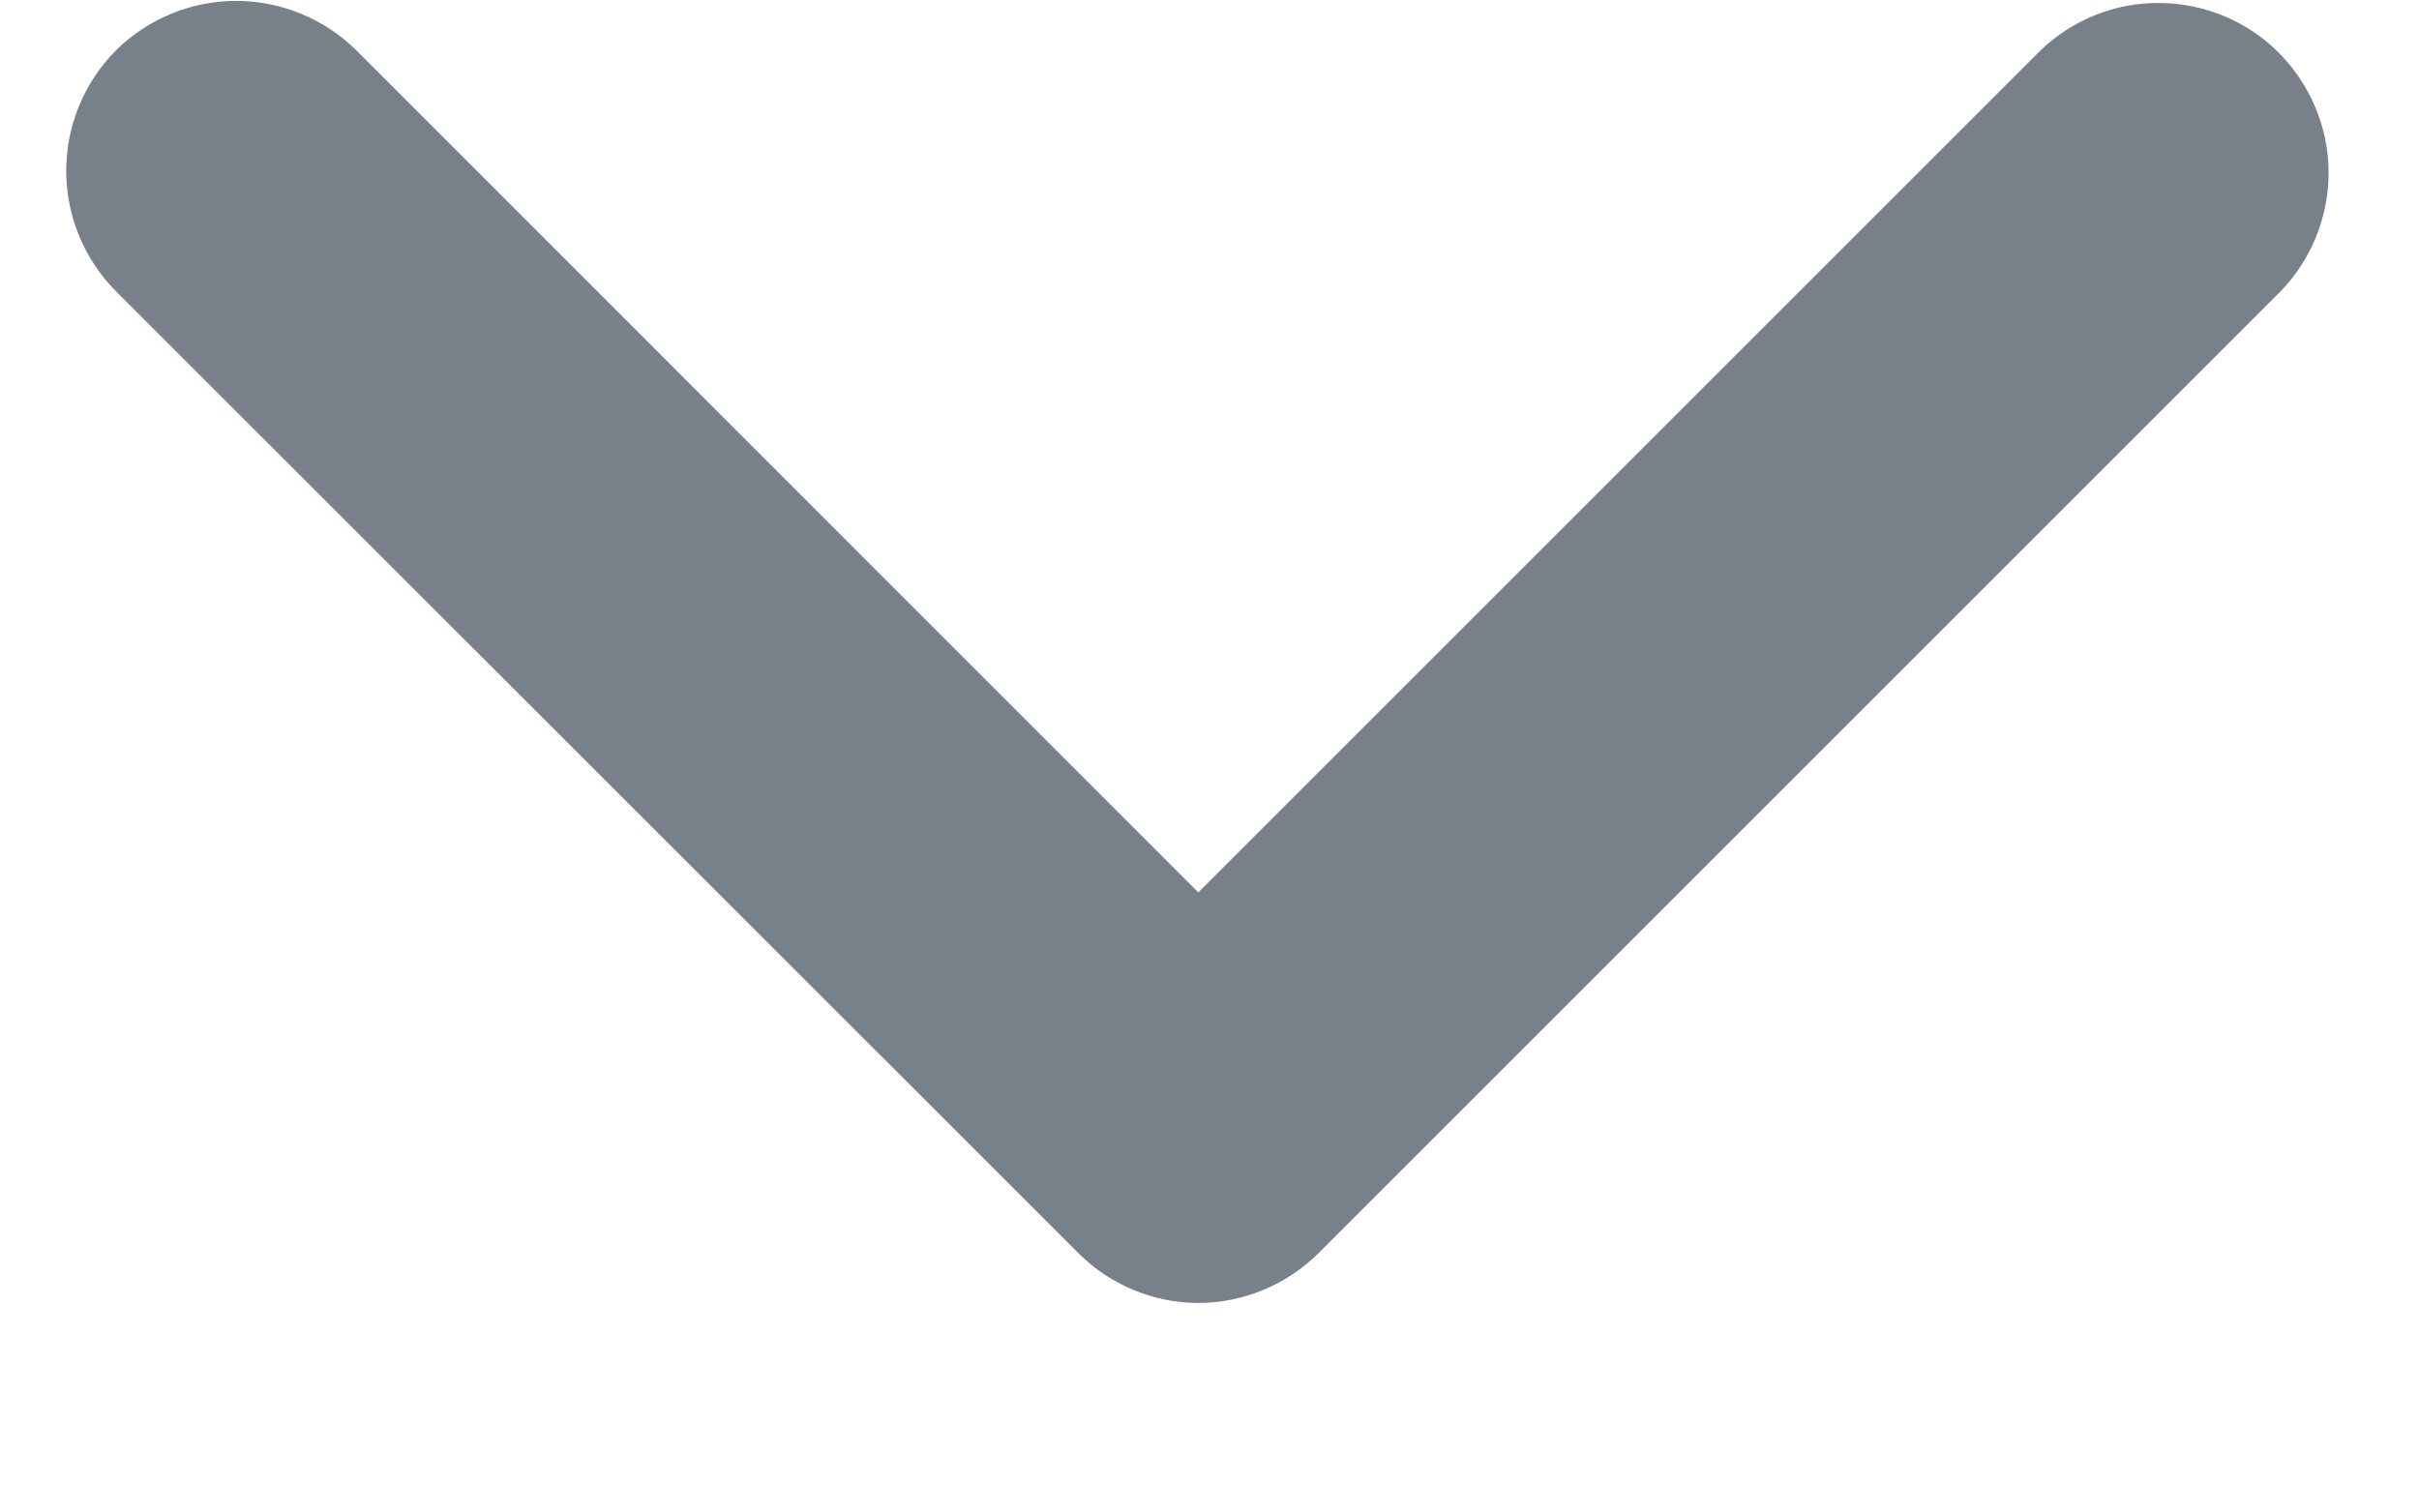
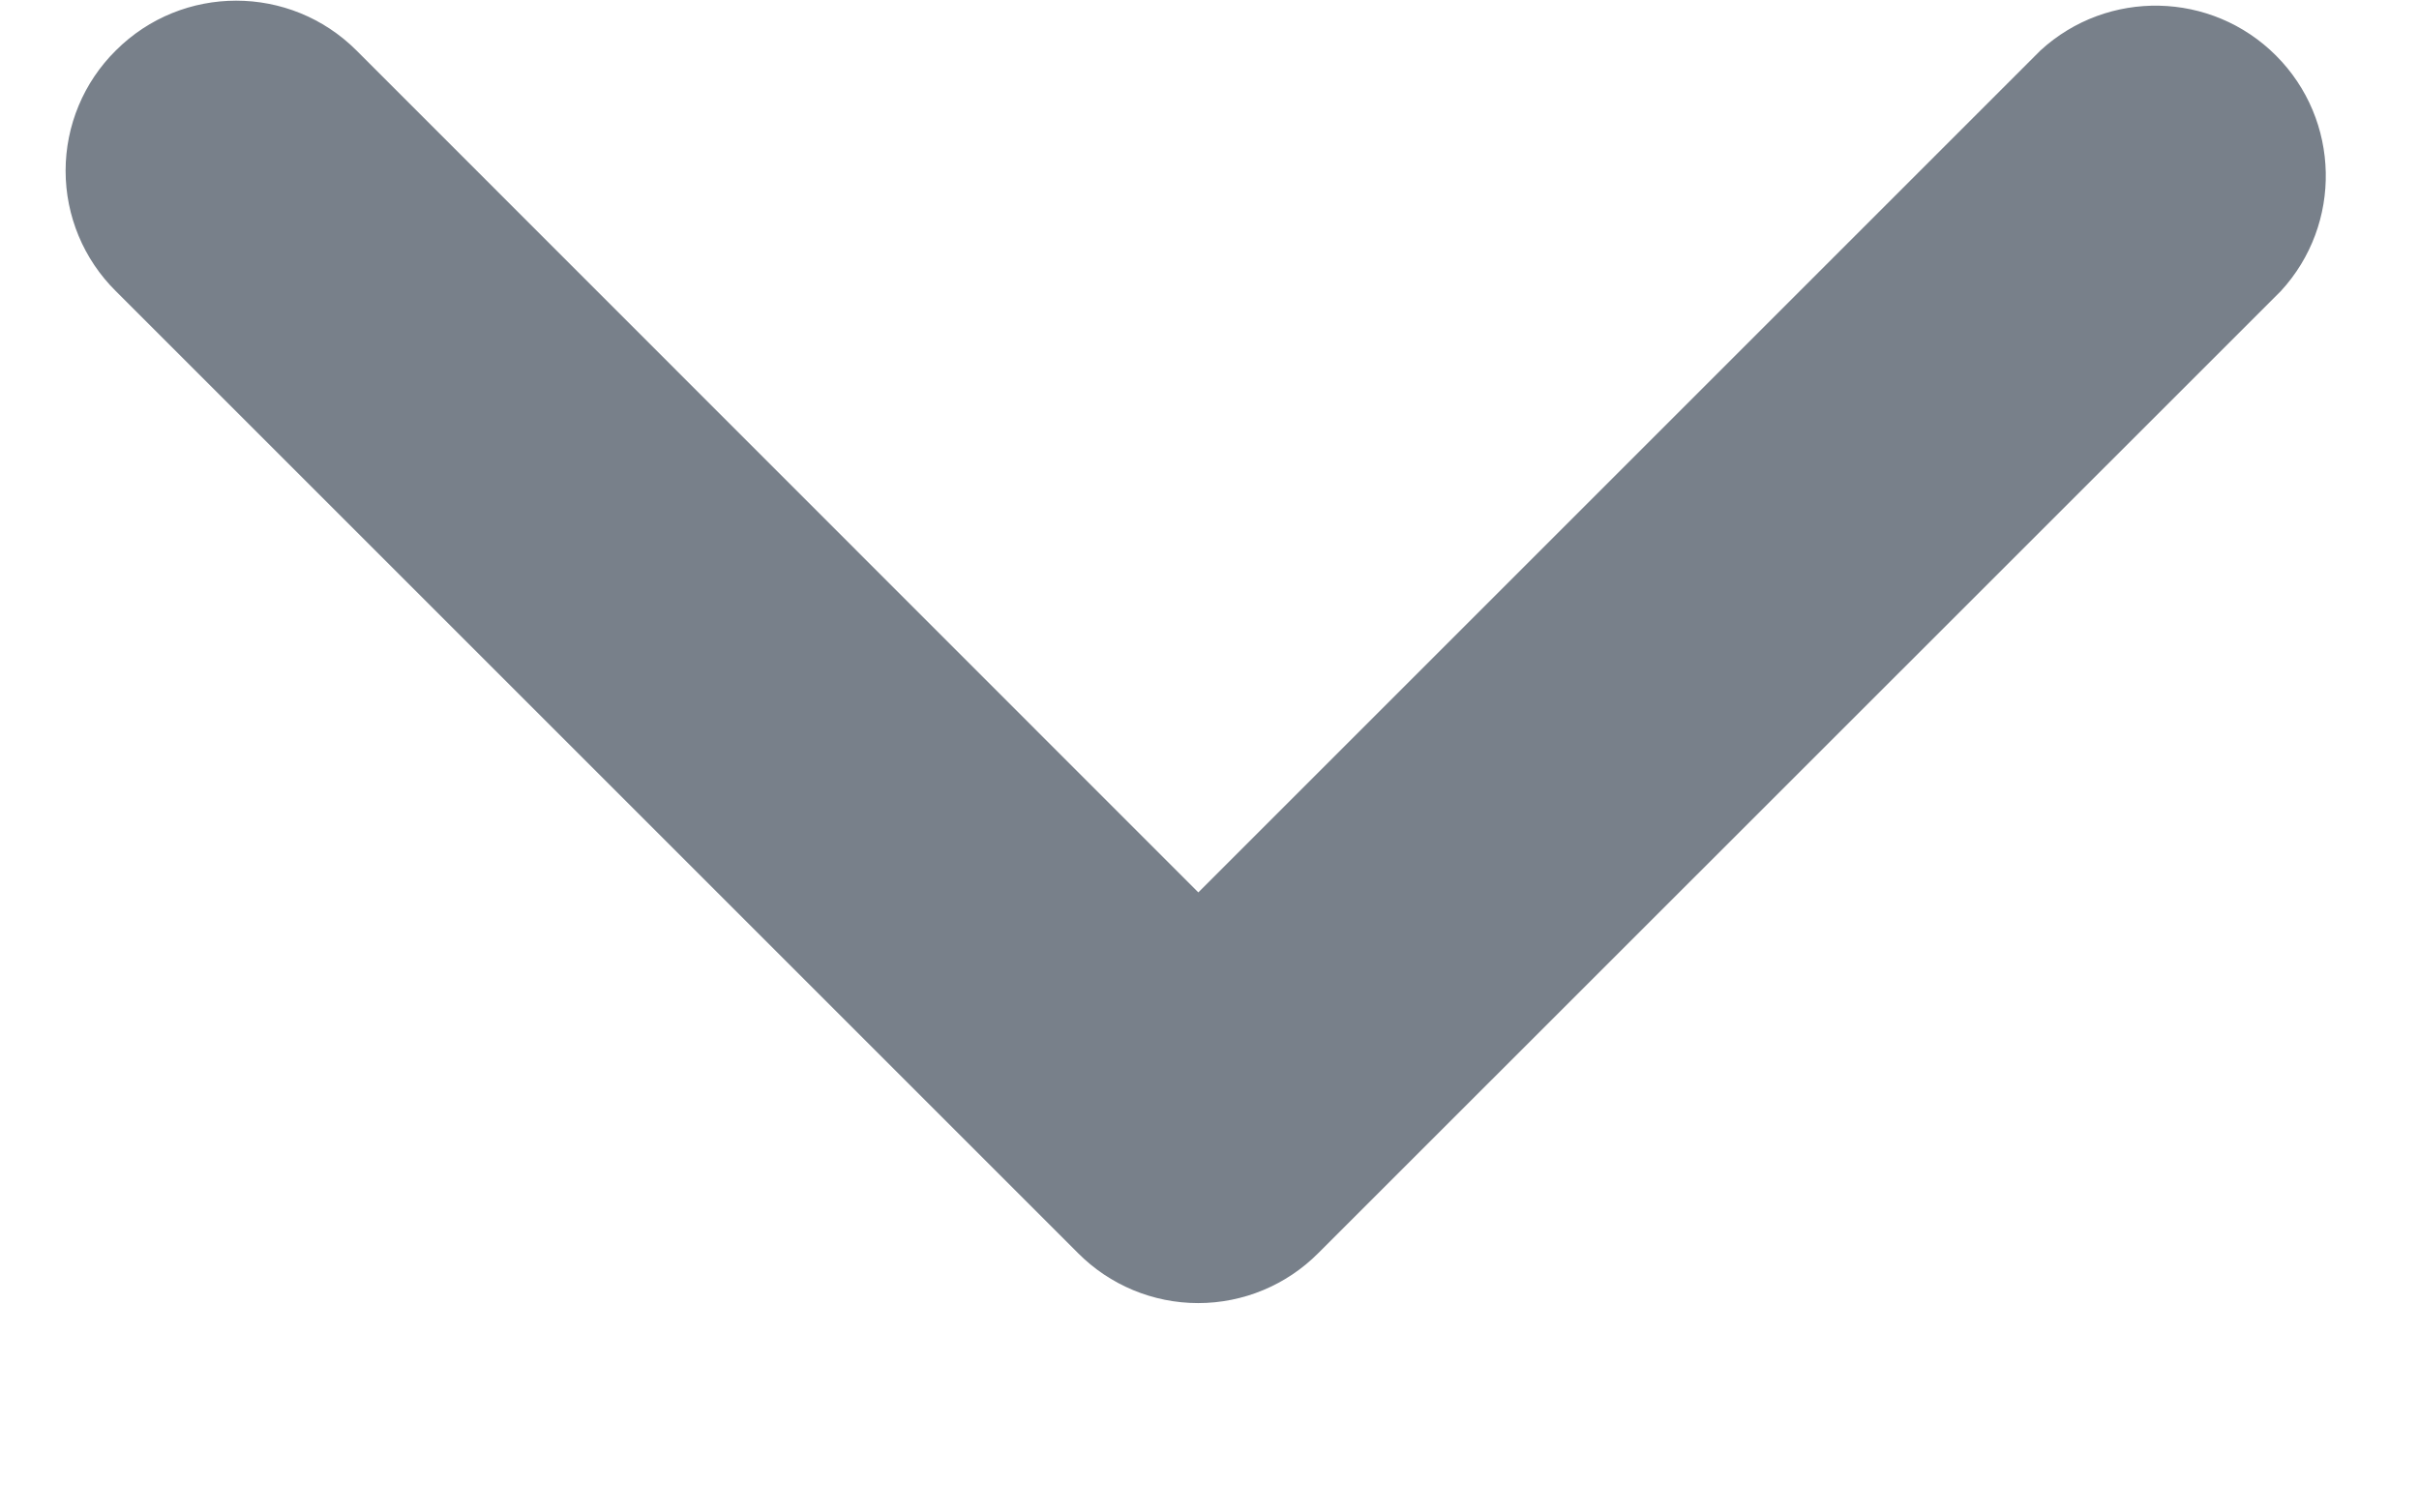
- <svg xmlns="http://www.w3.org/2000/svg" width="8" height="5" viewBox="0 0 8 5" fill="none">
-   <path d="M0.383 0.167C0.489 0.062 0.632 0.003 0.781 0.003C0.93 0.003 1.073 0.062 1.179 0.167L3.963 2.952L6.748 0.167C6.854 0.065 6.996 0.008 7.143 0.01C7.291 0.011 7.432 0.07 7.536 0.174C7.64 0.279 7.7 0.42 7.701 0.567C7.702 0.715 7.645 0.857 7.543 0.963L4.361 4.145C4.255 4.25 4.112 4.31 3.963 4.31C3.814 4.31 3.671 4.25 3.566 4.145L0.383 0.963C0.278 0.857 0.219 0.714 0.219 0.565C0.219 0.416 0.278 0.273 0.383 0.167Z" fill="#78808A" />
+ <svg xmlns="http://www.w3.org/2000/svg" width="8" height="5" fill="none" viewBox="0 0 8 5">
+   <path fill="#78808a" d="M.383.167a.563.563 0 0 1 .796 0l2.784 2.785L6.748.167a.563.563 0 0 1 .795.796L4.36 4.145a.56.56 0 0 1-.795 0L.383.963a.56.56 0 0 1 0-.796" />
</svg>
